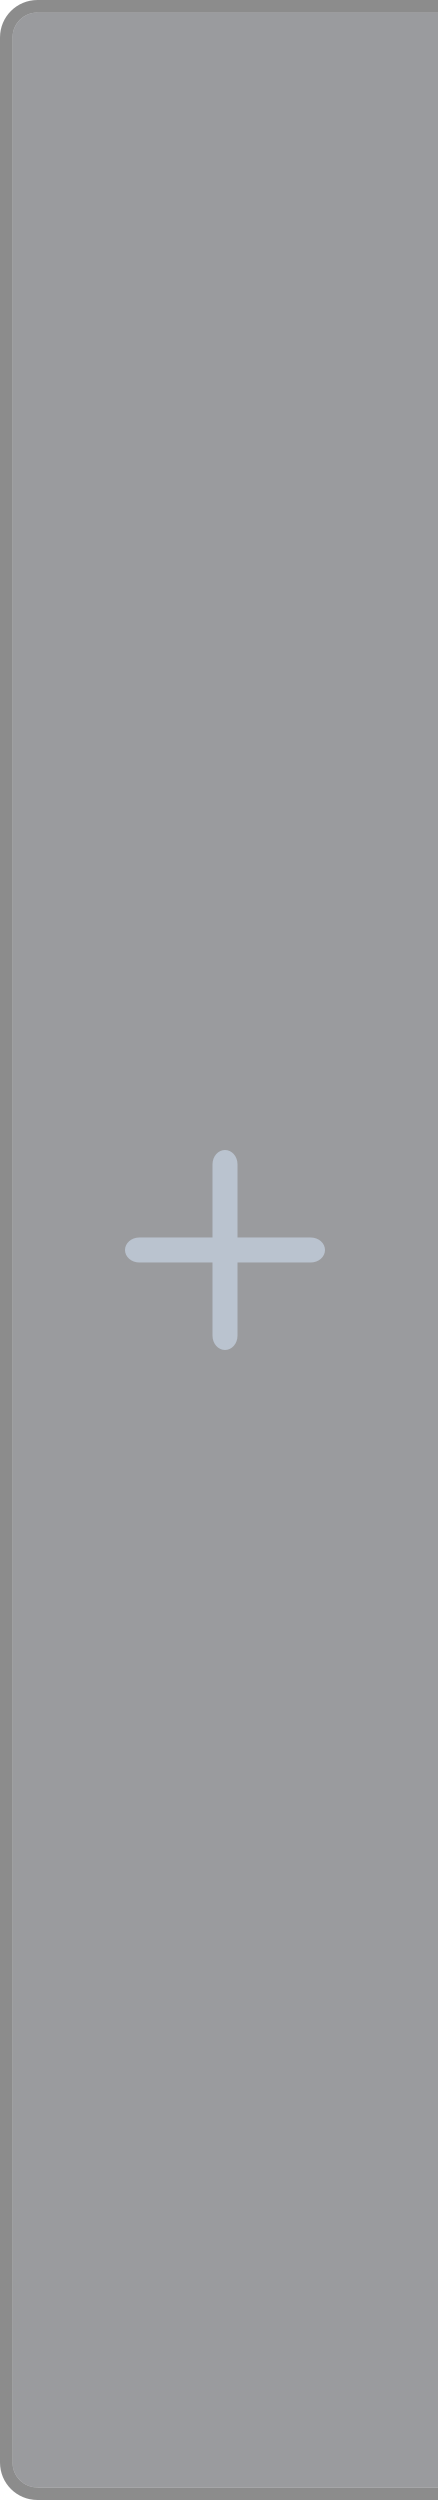
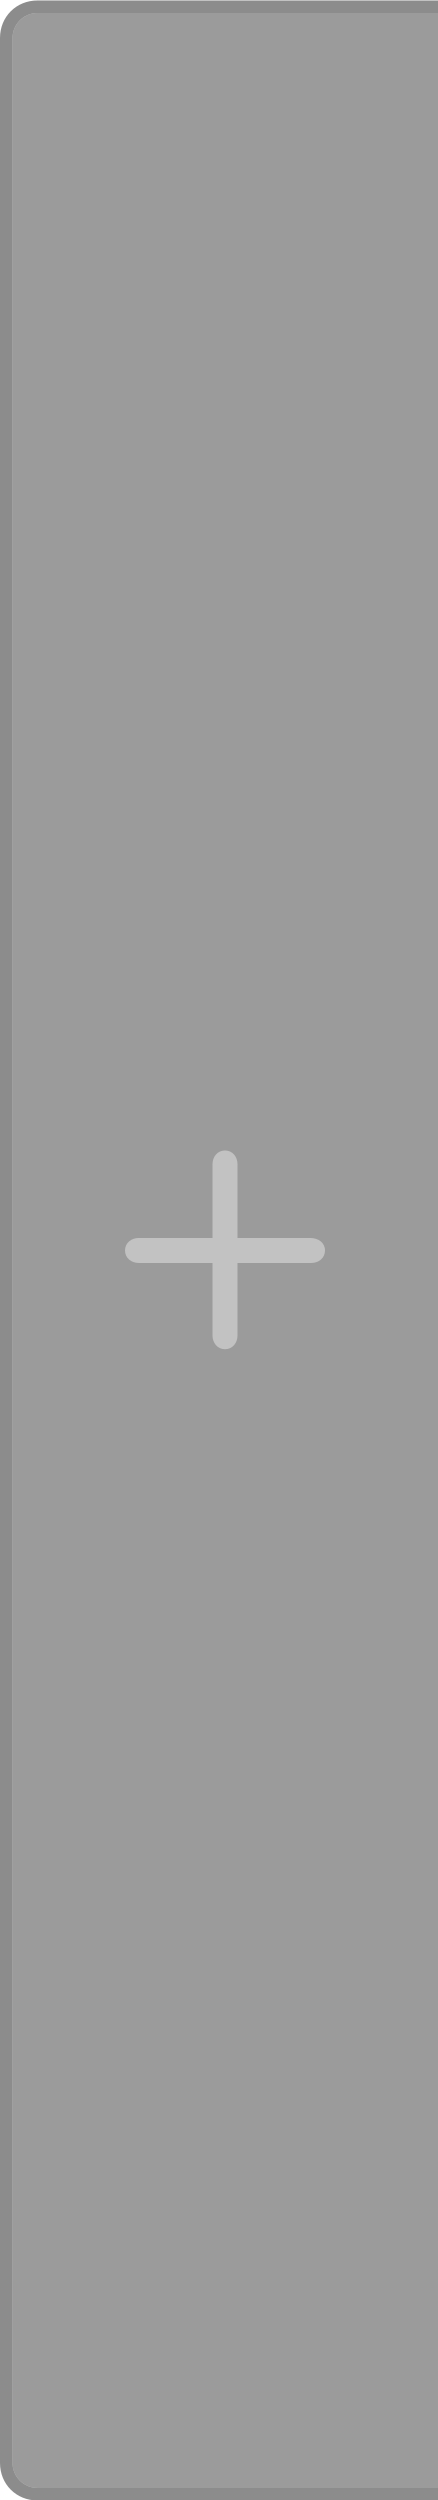
- <svg xmlns="http://www.w3.org/2000/svg" width="35" height="200" id="svg2" version="1.1">
-   <defs id="defs4" />
+ <svg xmlns="http://www.w3.org/2000/svg" version="1.1" id="svg2" x="0px" y="0px" viewBox="0 0 35 200" style="enable-background:new 0 0 35 200;" xml:space="preserve">
+   <style type="text/css">
+ 	.st0{opacity:0.45;enable-background:new    ;}
+ 	.st1{opacity:0.5;}
+ 	.st2{opacity:0.45;fill:#222222;enable-background:new    ;}
+ 	.st3{fill:#C2C2C2;}
+ </style>
  <g id="layer1" transform="translate(0,-852.3622)">
-     <path style="opacity:0.45;fill:#000000;fill-opacity:1;stroke:#102b68;stroke-width:0;stroke-linecap:butt;stroke-linejoin:miter;stroke-miterlimit:4;stroke-opacity:1;stroke-dasharray:none;stroke-dashoffset:0" d="M 3 0 C 1.338 0 0 1.338 0 3 L 0 197 C 0 198.662 1.338 200 3 200 L 36 200 C 37.662 200 39 198.662 39 197 L 39 3 C 39 1.338 37.662 0 36 0 L 3 0 z M 3 1 L 36 1 C 37.108 1 38 1.892 38 3 L 38 197 C 38 198.108 37.108 199 36 199 L 3 199 C 1.892 199 1 198.108 1 197 L 1 3 C 1 1.892 1.892 1 3 1 z " transform="translate(0,852.3622)" id="rect3810" />
-     <g transform="translate(0,-0.9999969)" id="g3917-7" style="fill:#000000;fill-opacity:1;opacity:0.5" />
-     <rect rx="2" style="opacity:0.45;fill:#202229;fill-opacity:1;stroke:#102b68;stroke-width:0;stroke-linecap:butt;stroke-linejoin:miter;stroke-miterlimit:4;stroke-dasharray:none;stroke-dashoffset:0;stroke-opacity:1" id="rect3812" width="37" height="198" x="1" y="853.362" ry="2" />
-     <g id="g3917" style="fill:#bac3cf;fill-opacity:1">
-       <rect ry="1.143" y="944.362" x="17" height="16" width="2" id="rect3897" style="opacity:1;fill:#bac3cf;fill-opacity:1;stroke:#102b68;stroke-width:0;stroke-linecap:butt;stroke-linejoin:miter;stroke-miterlimit:4;stroke-opacity:1;stroke-dasharray:none;stroke-dashoffset:0" />
-       <rect transform="matrix(0,1,-1,0,0,0)" ry="1.143" y="-26" x="951.362" height="16" width="2" id="rect3897-6" style="opacity:1;fill:#bac3cf;fill-opacity:1;stroke:#102b68;stroke-width:0;stroke-linecap:butt;stroke-linejoin:miter;stroke-miterlimit:4;stroke-opacity:1;stroke-dasharray:none;stroke-dashoffset:0" />
+     <path id="rect3810" class="st0" d="M3,852.4c-1.7,0-3,1.3-3,3v194c0,1.7,1.3,3,3,3h33c1.7,0,3-1.3,3-3v-194c0-1.7-1.3-3-3-3H3z    M3,853.4h33c1.1,0,2,0.9,2,2v194c0,1.1-0.9,2-2,2H3c-1.1,0-2-0.9-2-2v-194C1,854.3,1.9,853.4,3,853.4z" />
+     <g id="g3917-7" transform="translate(0,-0.9999969)" class="st1">
+ 	</g>
+     <path id="rect3812" class="st2" d="M3,853.4h33c1.1,0,2,0.9,2,2v194c0,1.1-0.9,2-2,2H3c-1.1,0-2-0.9-2-2v-194   C1,854.3,1.9,853.4,3,853.4z" />
+     <g id="g3917">
+       <path id="rect3897" class="st3" d="M18,944.4L18,944.4c0.6,0,1,0.5,1,1.1v13.7c0,0.6-0.4,1.1-1,1.1l0,0c-0.6,0-1-0.5-1-1.1v-13.7    C17,944.9,17.4,944.4,18,944.4z" />
+       <path id="rect3897-6" class="st3" d="M26,952.4L26,952.4c0,0.6-0.5,1-1.1,1H11.1c-0.6,0-1.1-0.4-1.1-1l0,0c0-0.6,0.5-1,1.1-1h13.7    C25.5,951.4,26,951.8,26,952.4z" />
    </g>
  </g>
</svg>
